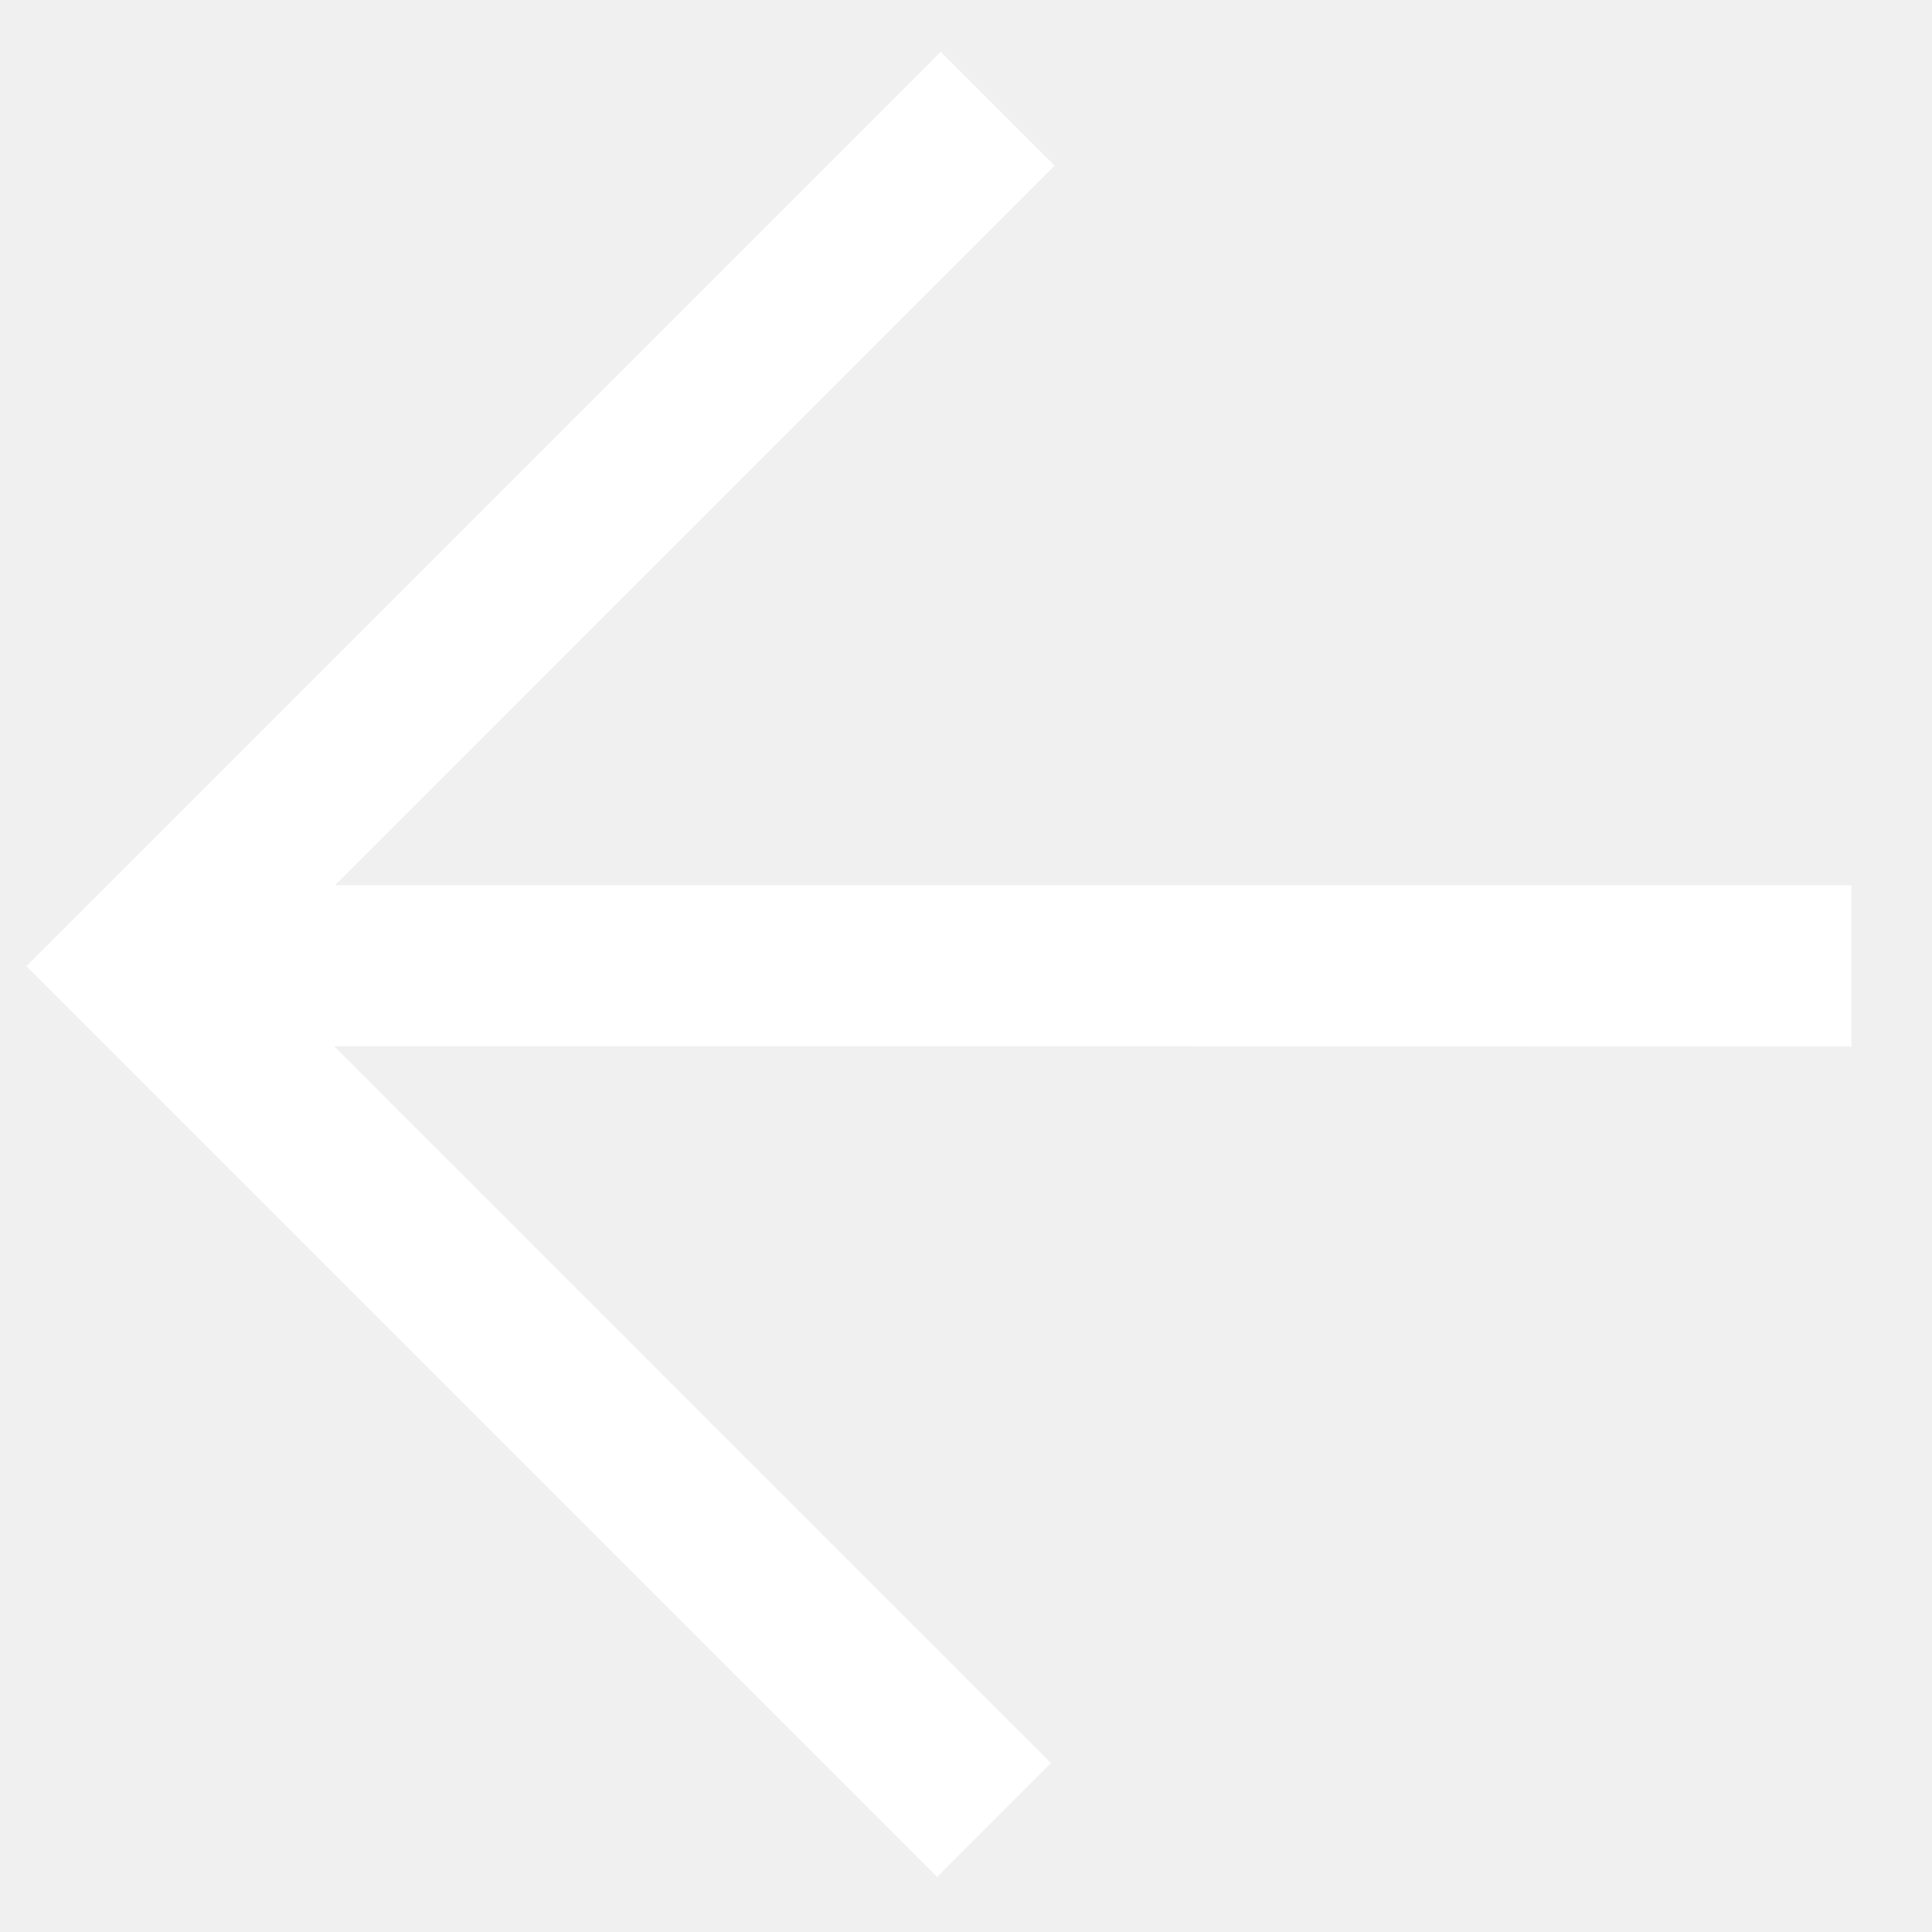
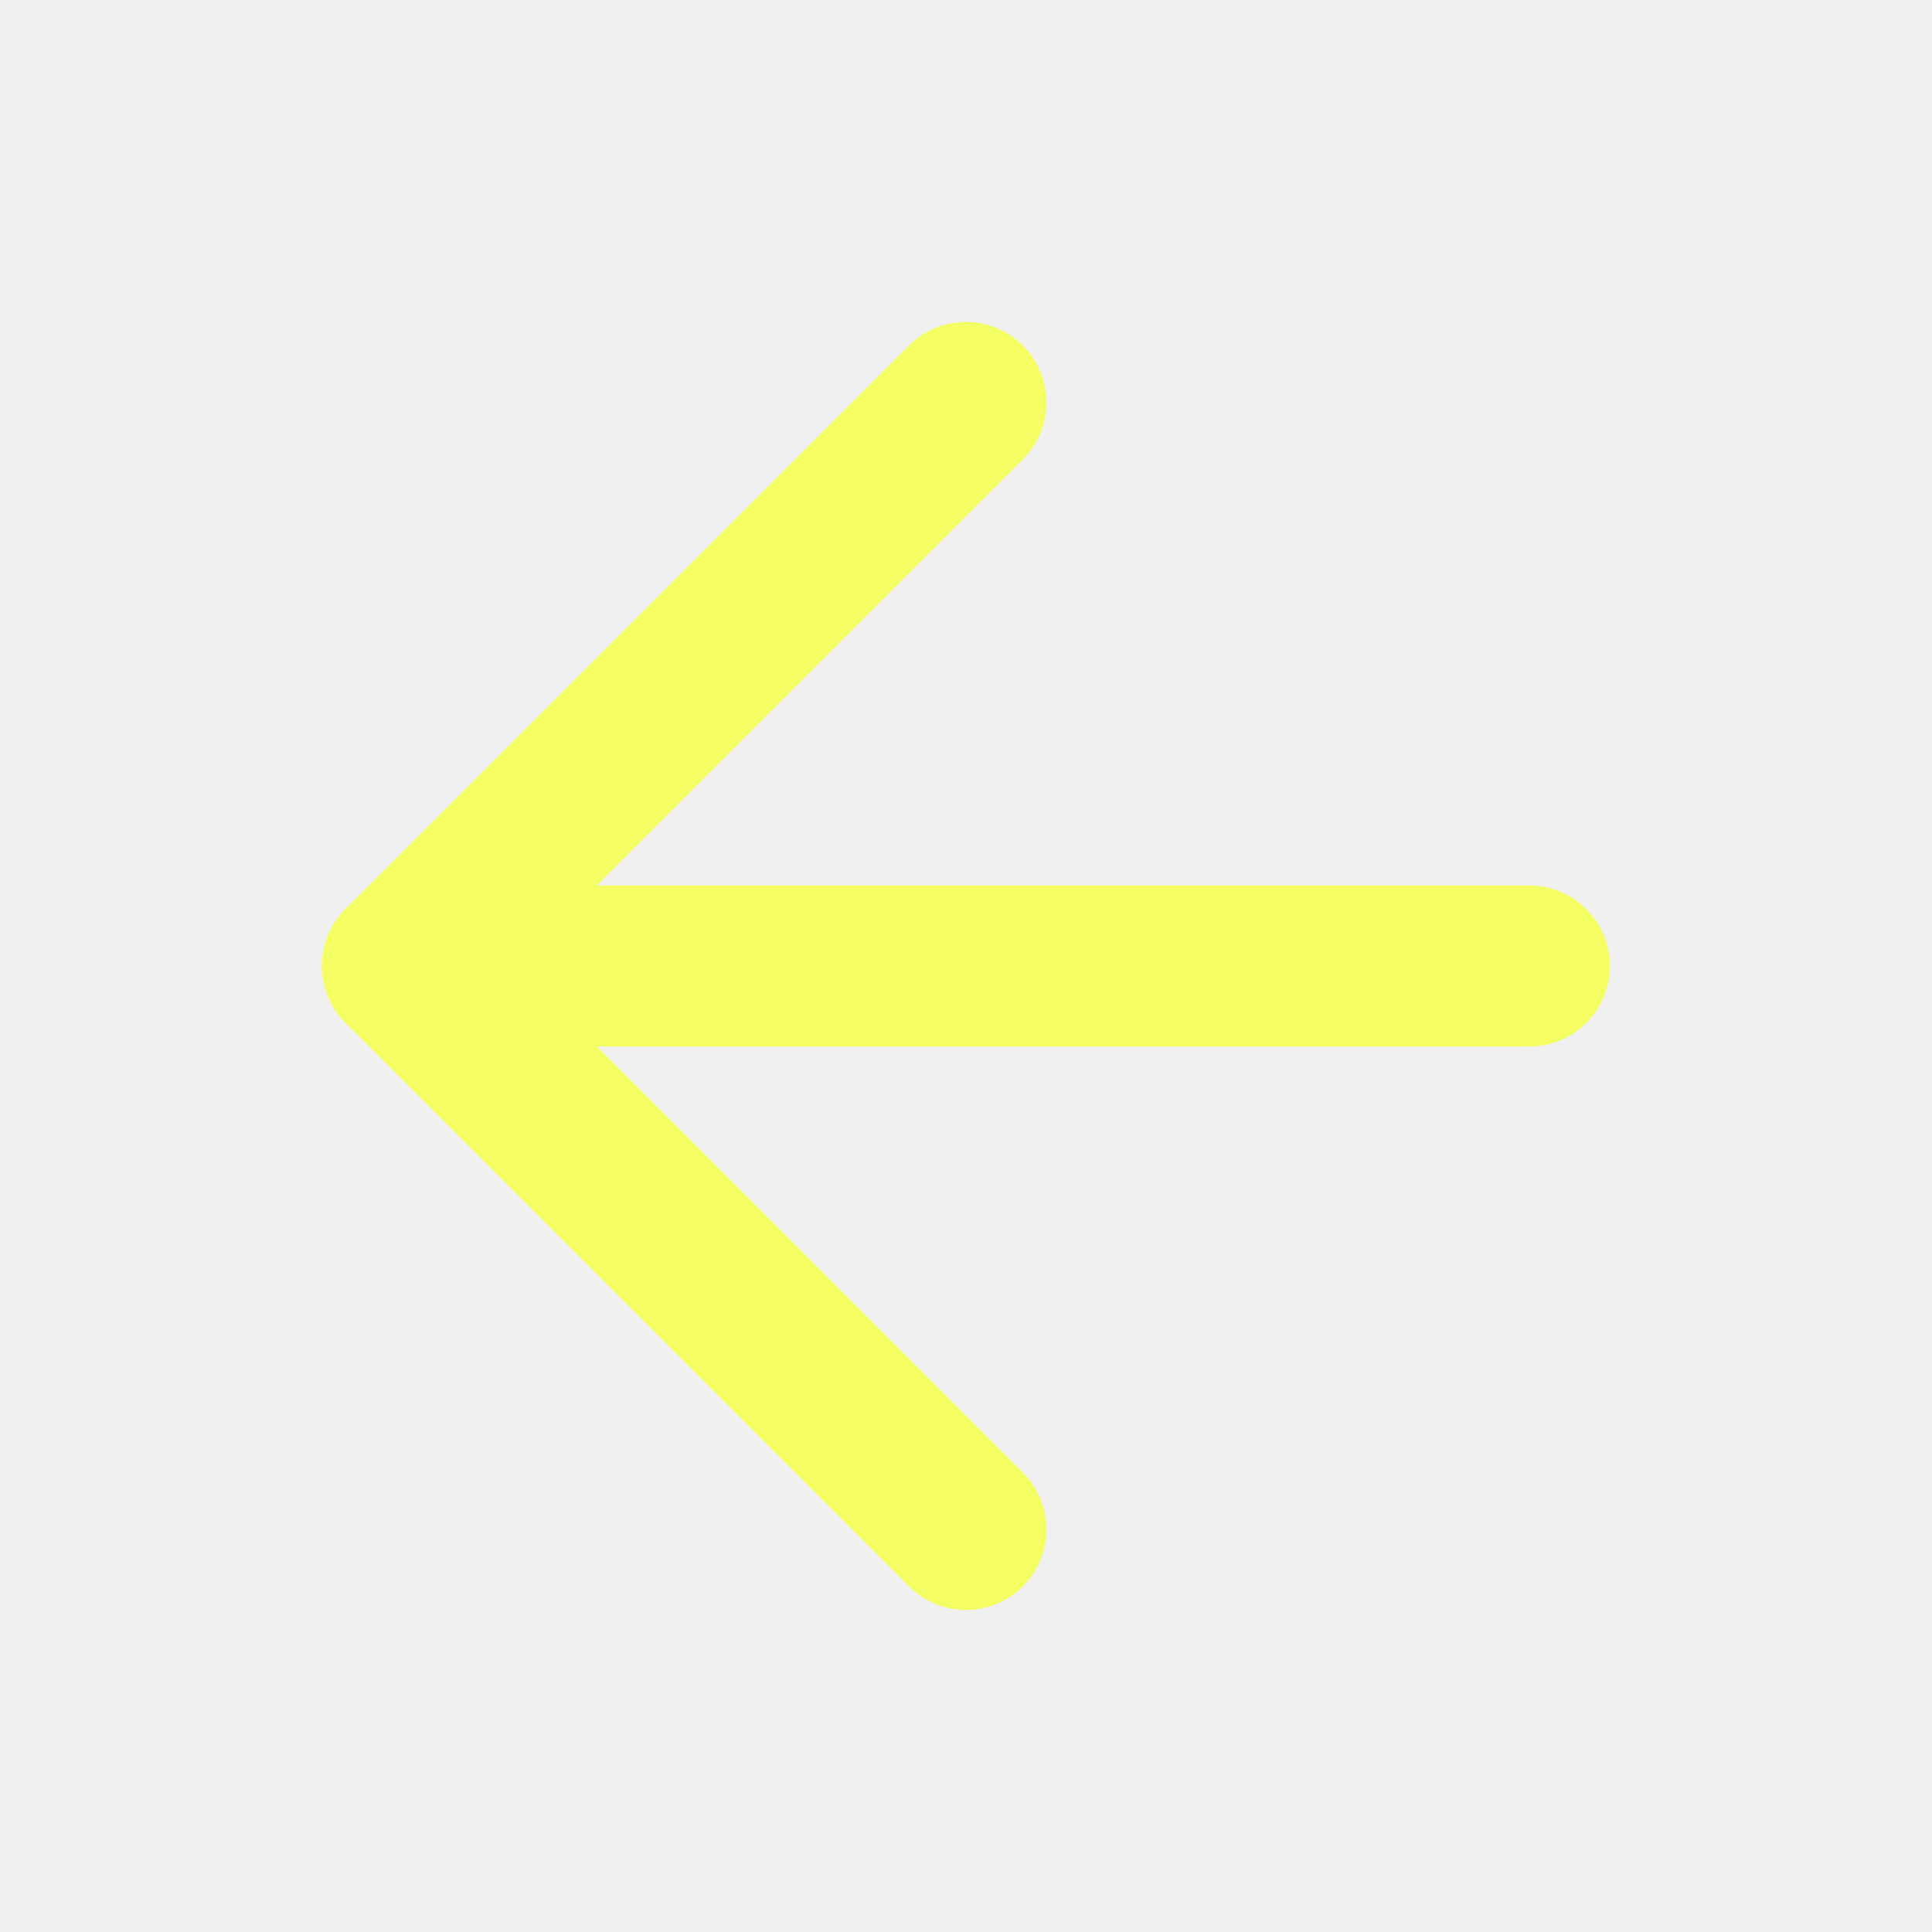
- <svg xmlns="http://www.w3.org/2000/svg" width="24" height="24" viewBox="0 0 24 24" fill="none">
-   <path fill-rule="evenodd" clip-rule="evenodd" d="M11.686 0.643L0.327 12.002L11.641 23.316L13.055 21.902L4.15 12.997L22.998 13V10.997L4.161 10.997L13.1 2.057L11.686 0.643Z" fill="white" />
+ <svg xmlns="http://www.w3.org/2000/svg" width="32" height="32" viewBox="0 0 32 32" fill="none">
+   <path d="M25.333 16H6.667" stroke="#F5FF63" stroke-width="2.667" stroke-linecap="round" stroke-linejoin="round" />
+   <path d="M16 6.666L6.667 15.999L16 25.333" stroke="#F5FF63" stroke-width="2.667" stroke-linecap="round" stroke-linejoin="round" />
</svg>
